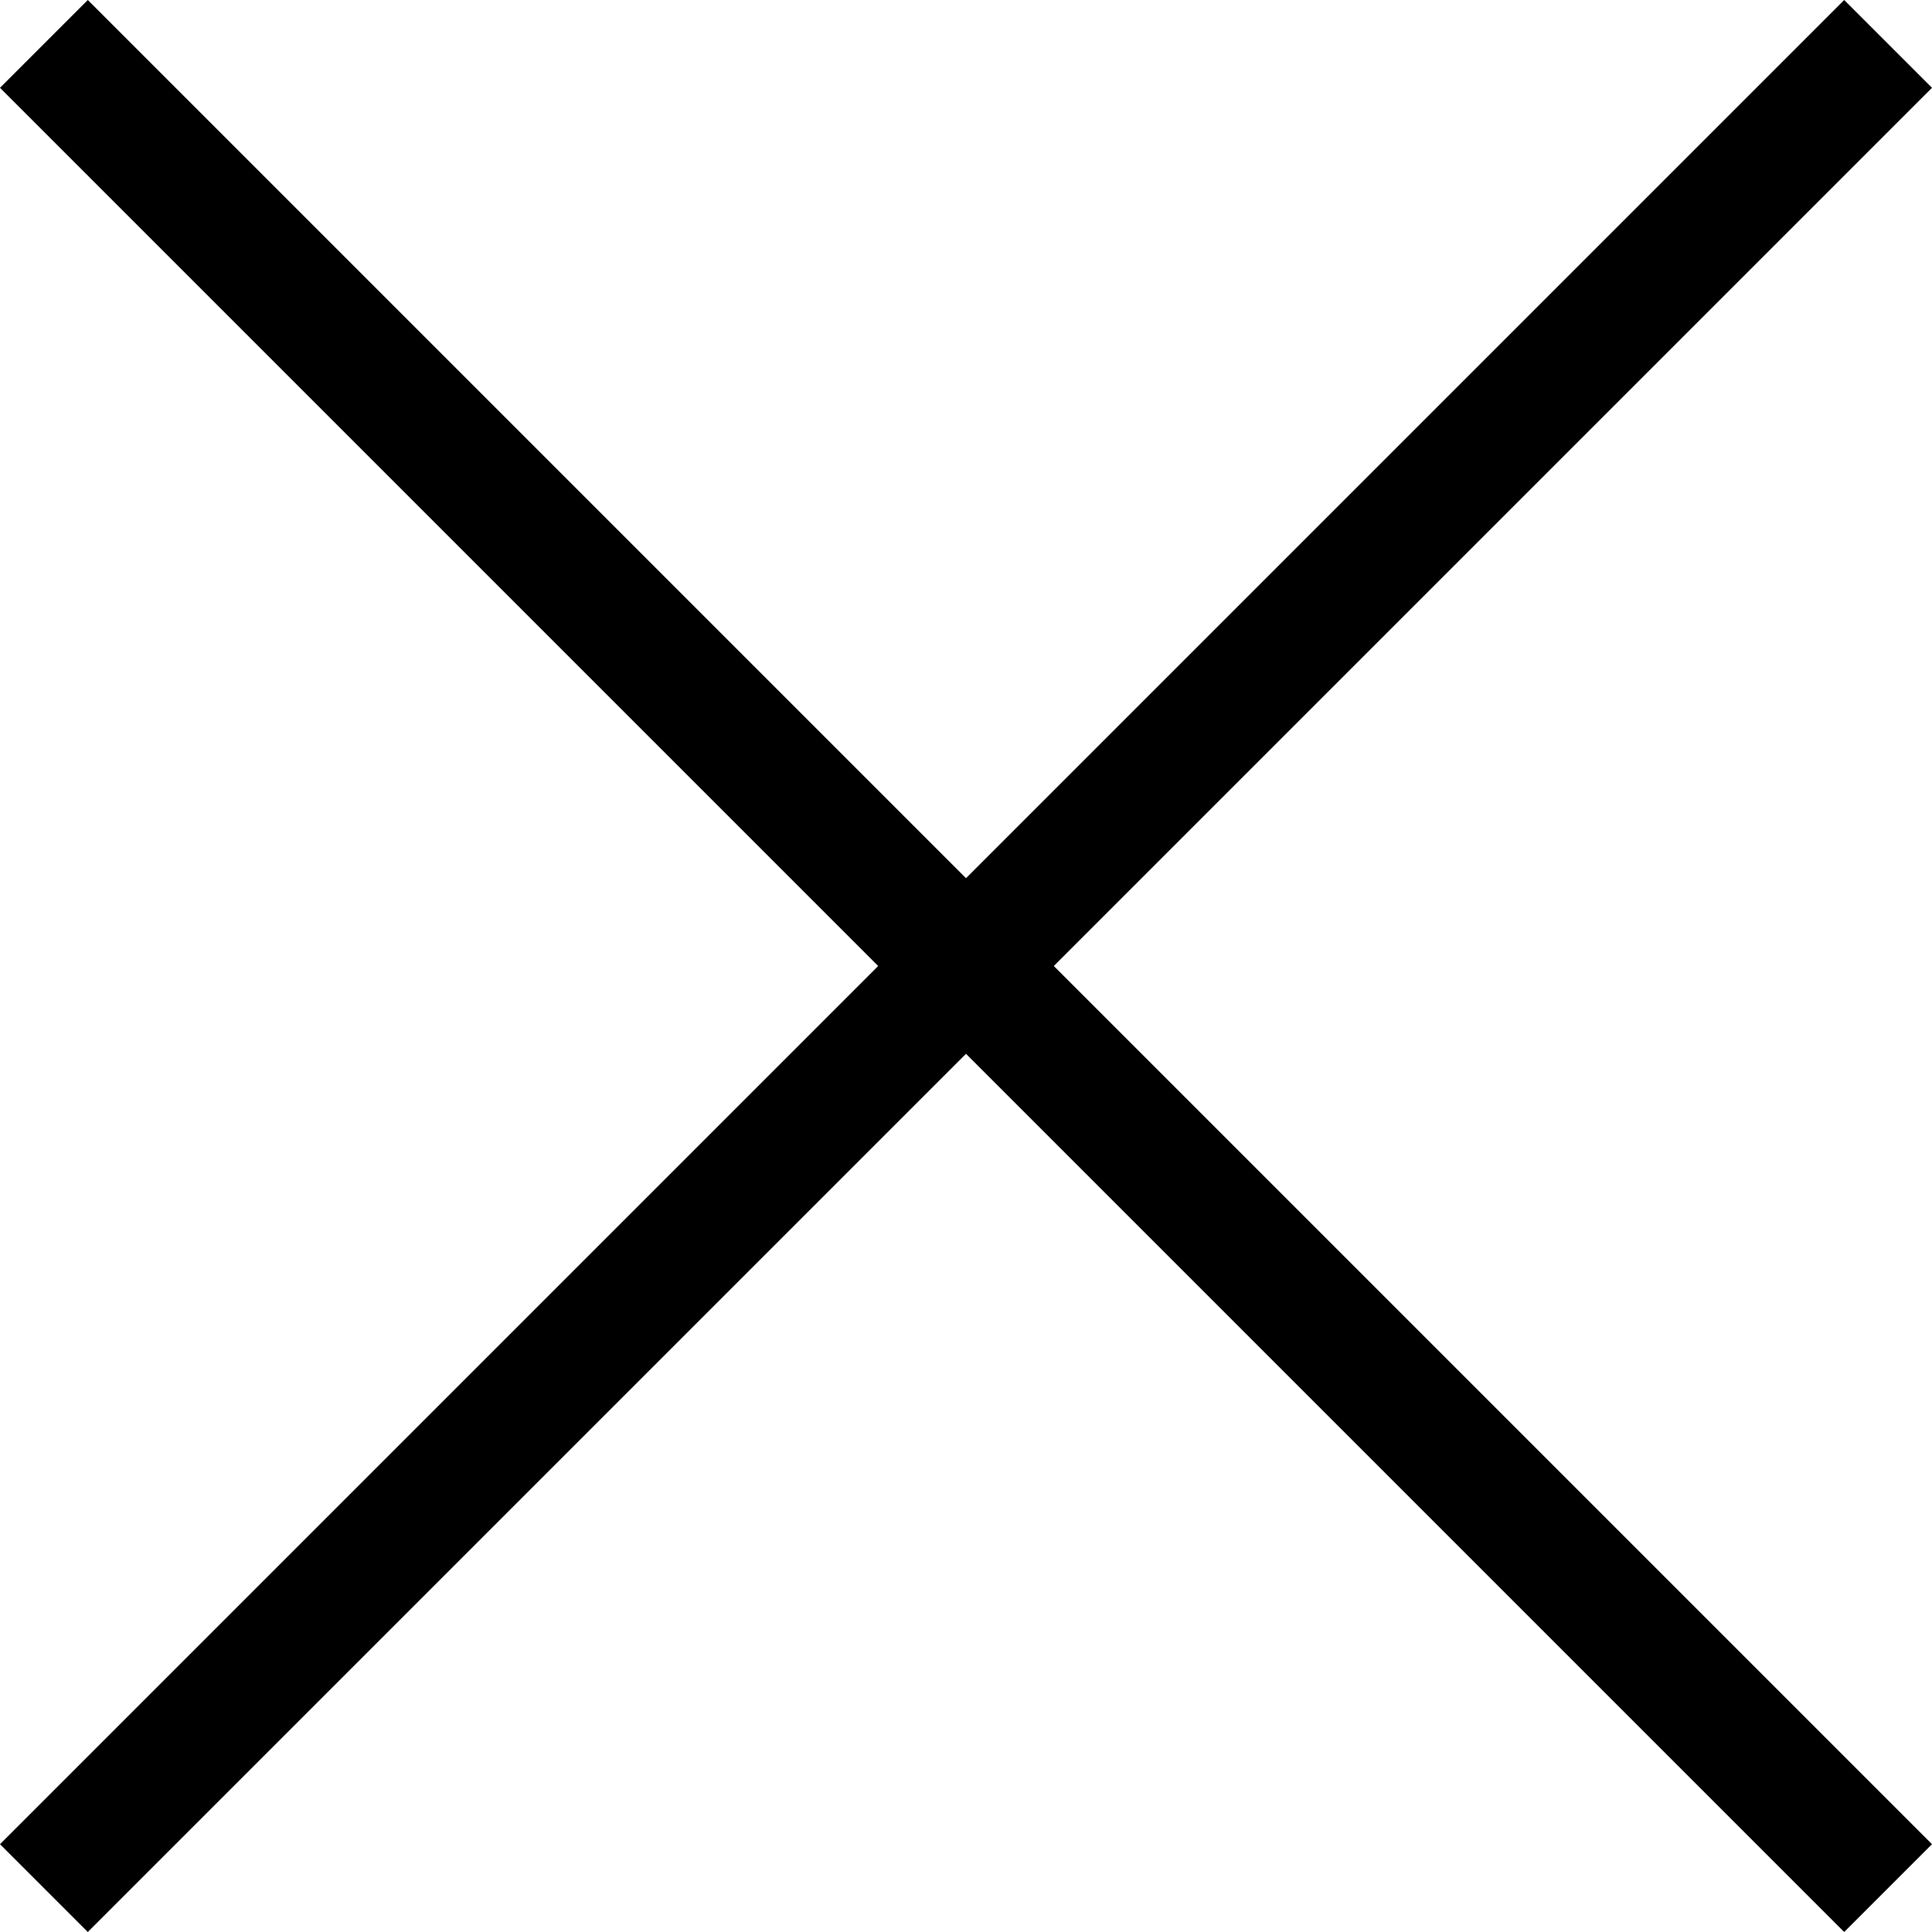
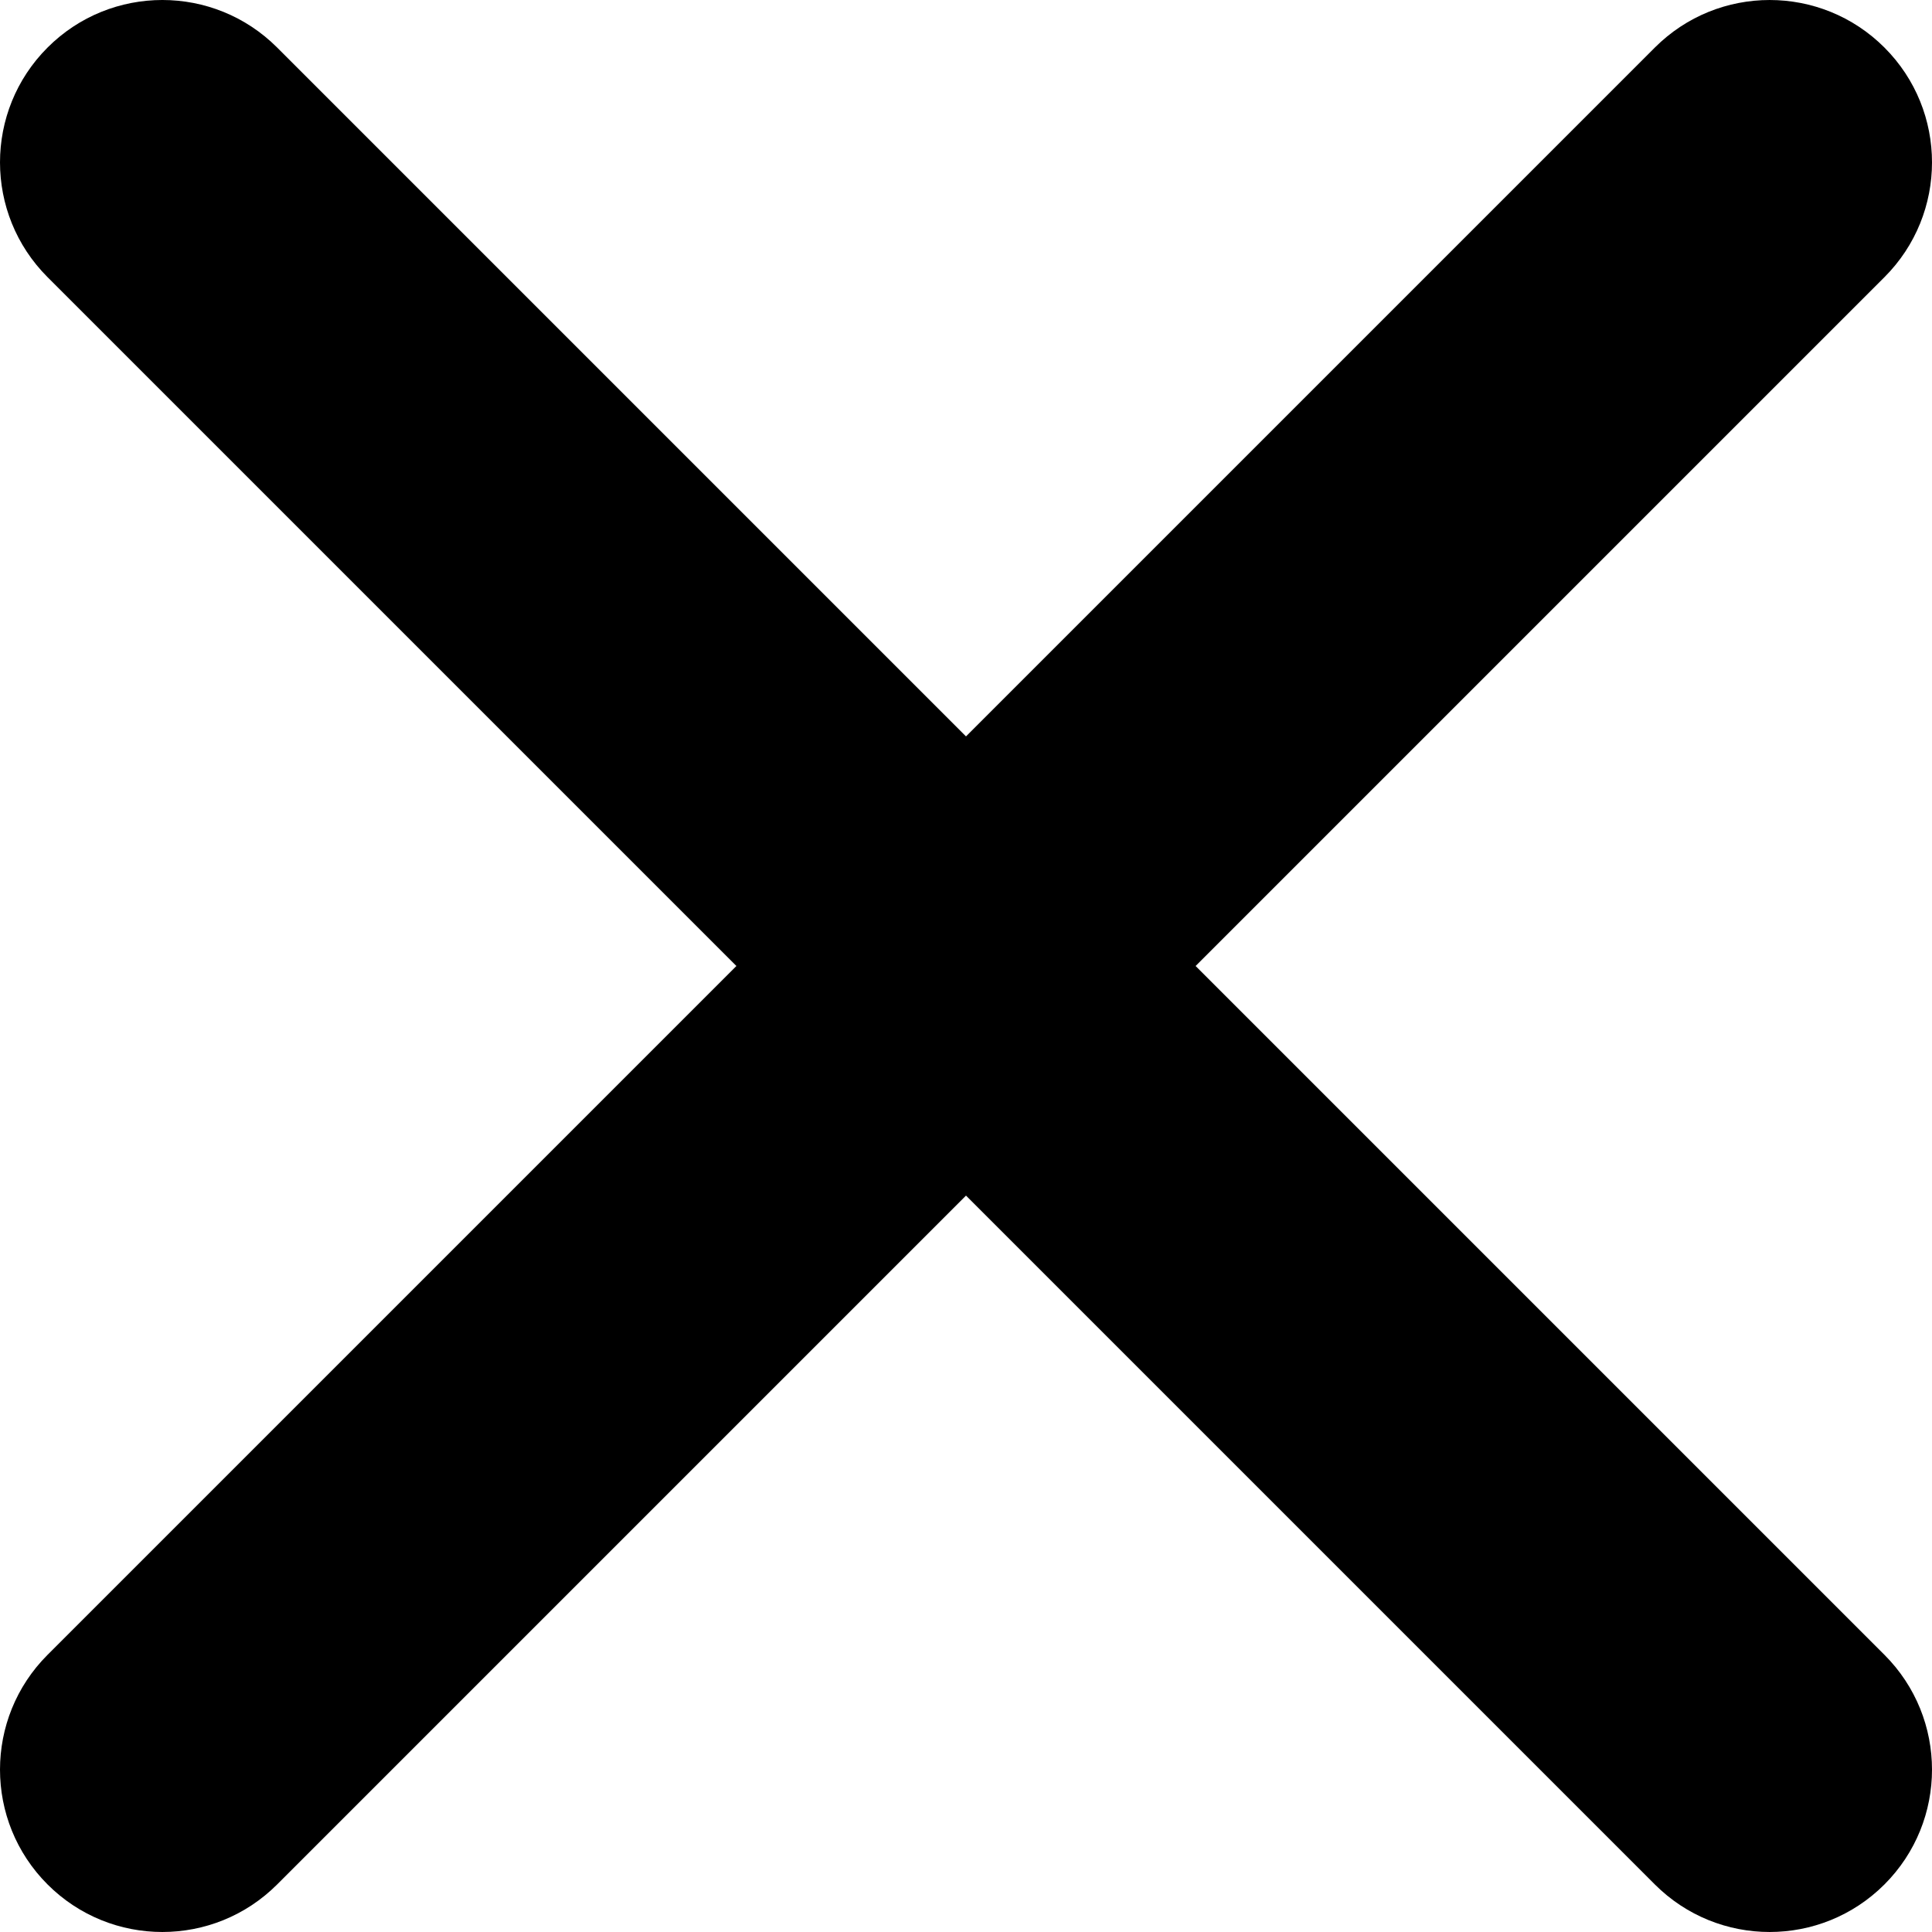
- <svg xmlns="http://www.w3.org/2000/svg" fill="#000000" version="1.1" id="Capa_1" x="0px" y="0px" viewBox="0 0 31.112 31.112" style="enable-background:new 0 0 31.112 31.112;" xml:space="preserve">
-   <polygon points="31.112,1.414 29.698,0 15.556,14.142 1.414,0 0,1.414 14.142,15.556 0,29.698 1.414,31.112 15.556,16.97  29.698,31.112 31.112,29.698 16.97,15.556 " />
+ <svg xmlns="http://www.w3.org/2000/svg" version="1.1" id="Capa_1" x="0px" y="0px" viewBox="0 0 212.982 212.982" style="enable-background:new 0 0 212.982 212.982;" xml:space="preserve">
+   <g id="Close">
+     <path style="fill-rule:evenodd;clip-rule:evenodd;" d="M131.804,106.491l75.936-75.936c6.99-6.99,6.99-18.323,0-25.312   c-6.99-6.99-18.322-6.99-25.312,0l-75.937,75.937L30.554,5.242c-6.99-6.99-18.322-6.99-25.312,0c-6.989,6.99-6.989,18.323,0,25.312   l75.937,75.936L5.242,182.427c-6.989,6.99-6.989,18.323,0,25.312c6.99,6.99,18.322,6.99,25.312,0l75.937-75.937l75.937,75.937   c6.989,6.99,18.322,6.99,25.312,0c6.99-6.99,6.99-18.322,0-25.312L131.804,106.491z" />
+   </g>
  <g>
</g>
  <g>
</g>
  <g>
</g>
  <g>
</g>
  <g>
</g>
  <g>
</g>
  <g>
</g>
  <g>
</g>
  <g>
</g>
  <g>
</g>
  <g>
</g>
  <g>
</g>
  <g>
</g>
  <g>
</g>
  <g>
</g>
</svg>
